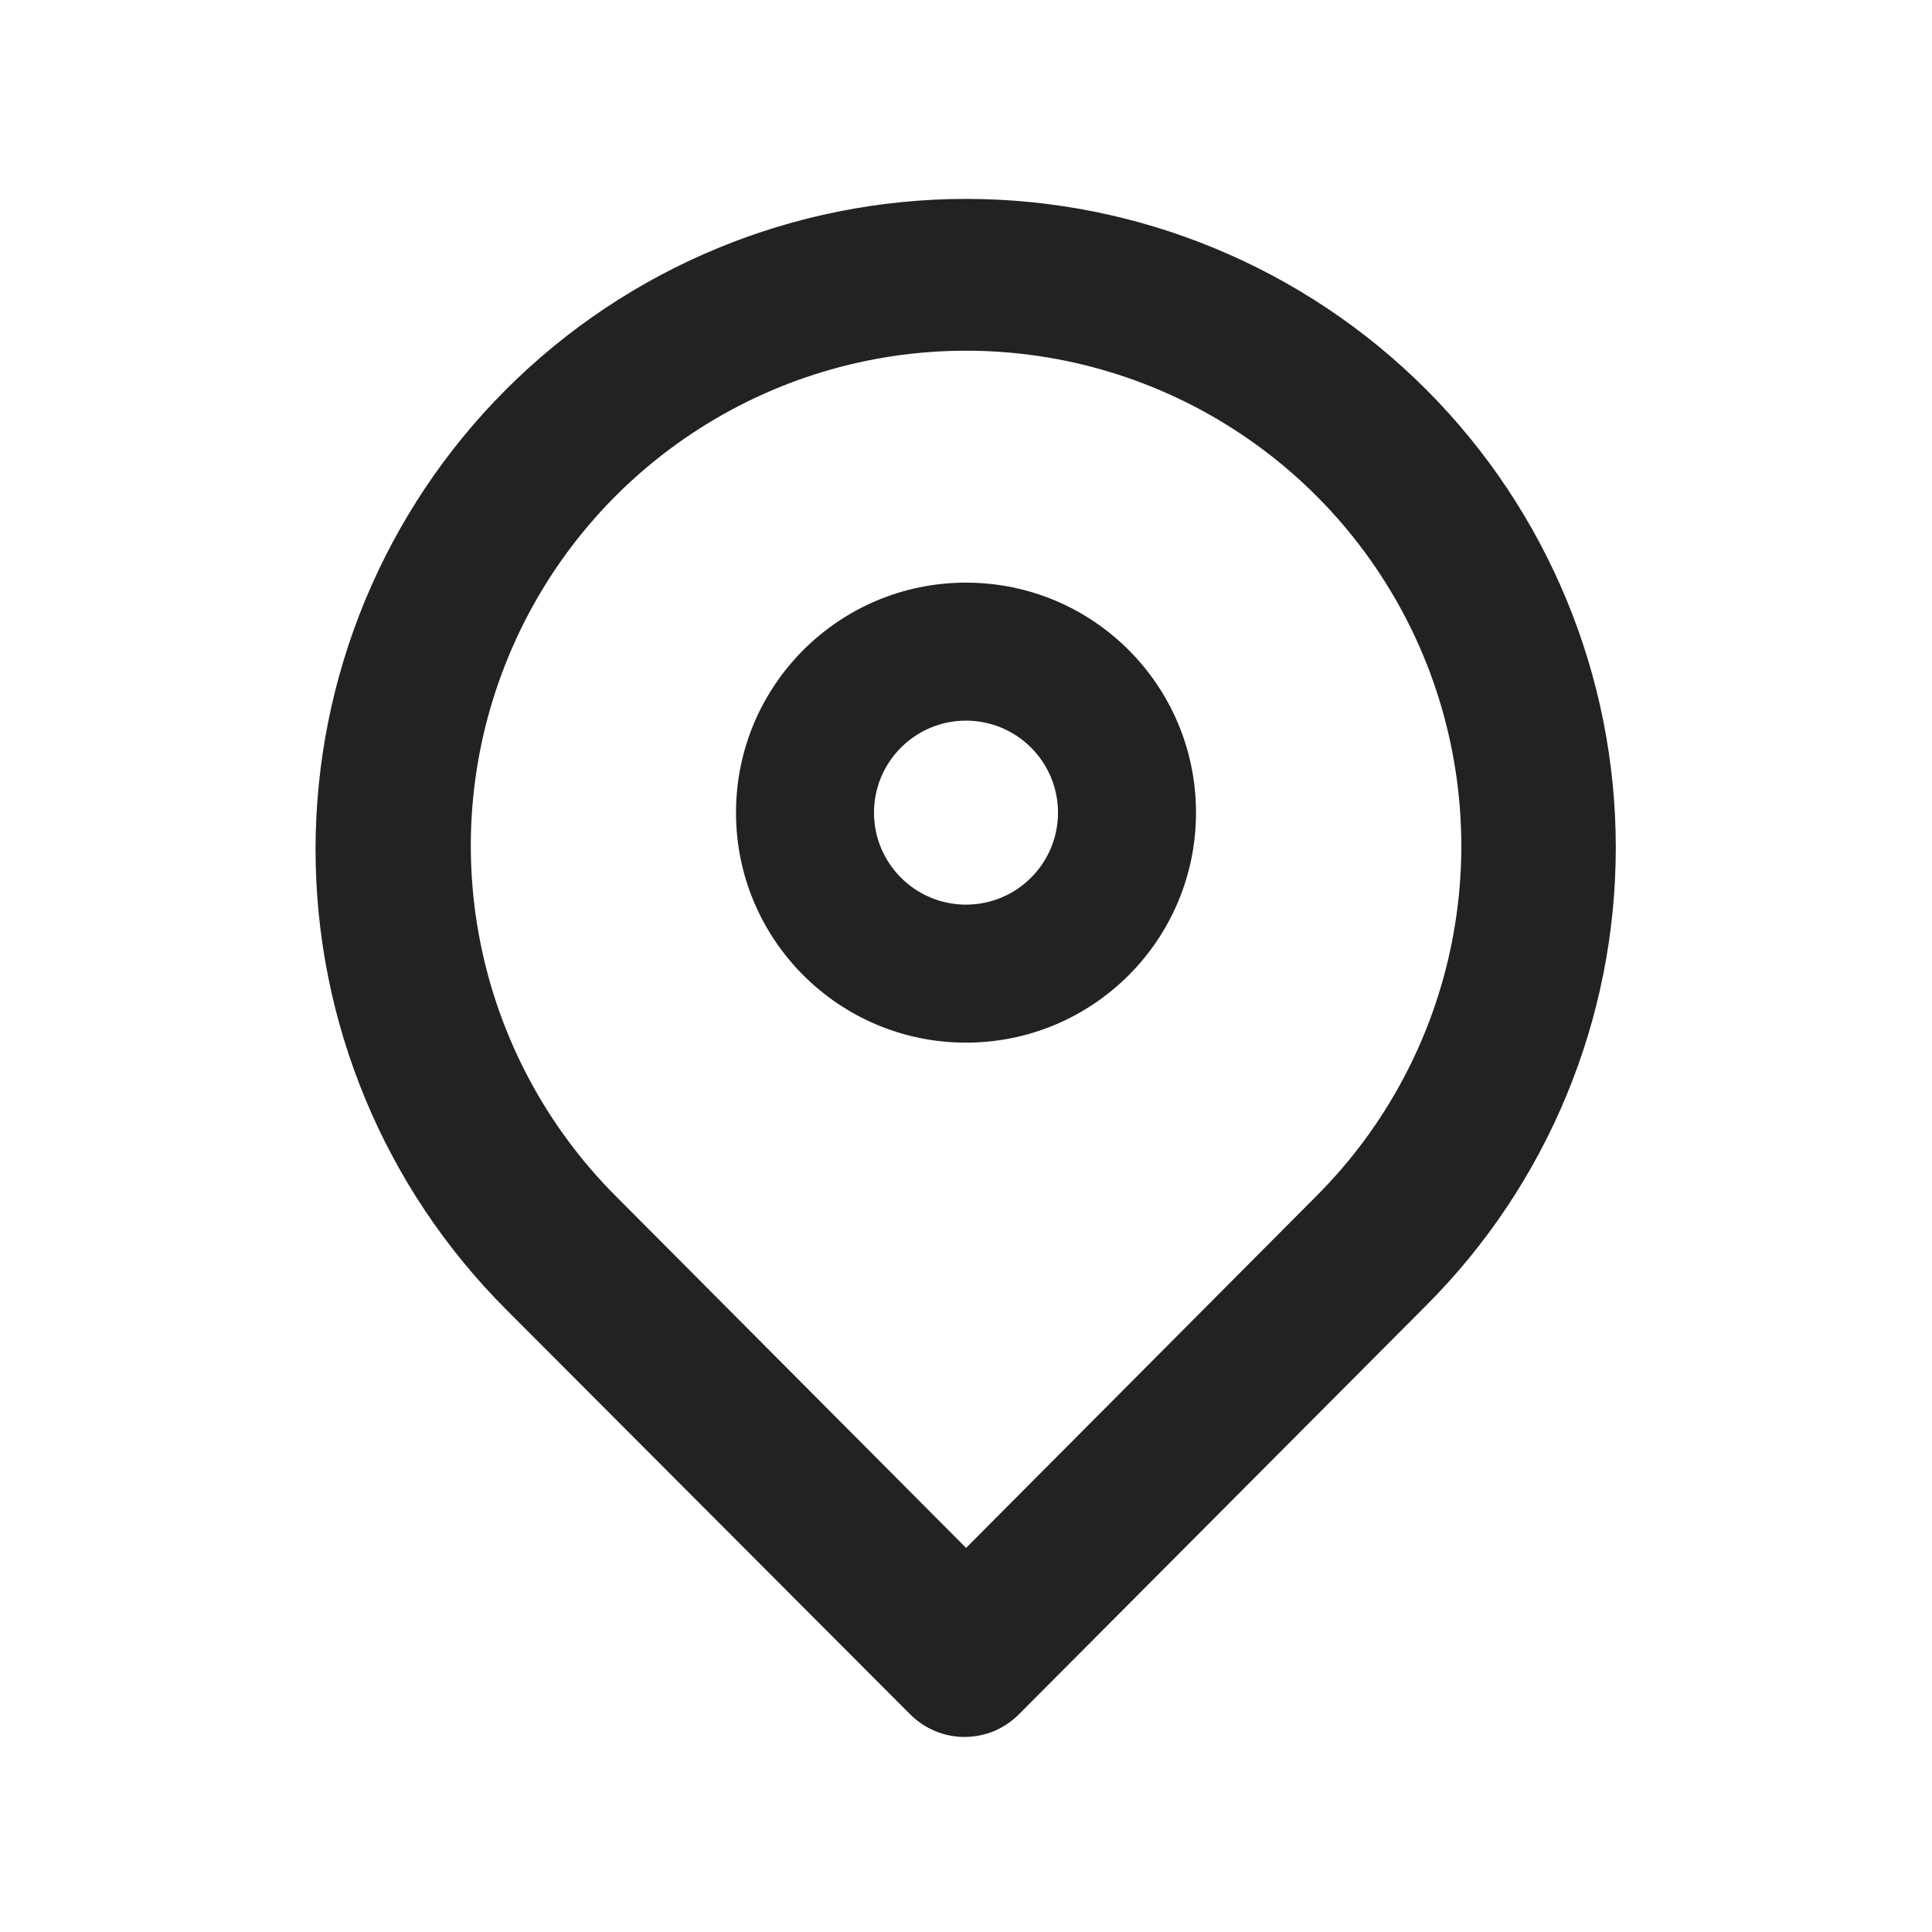
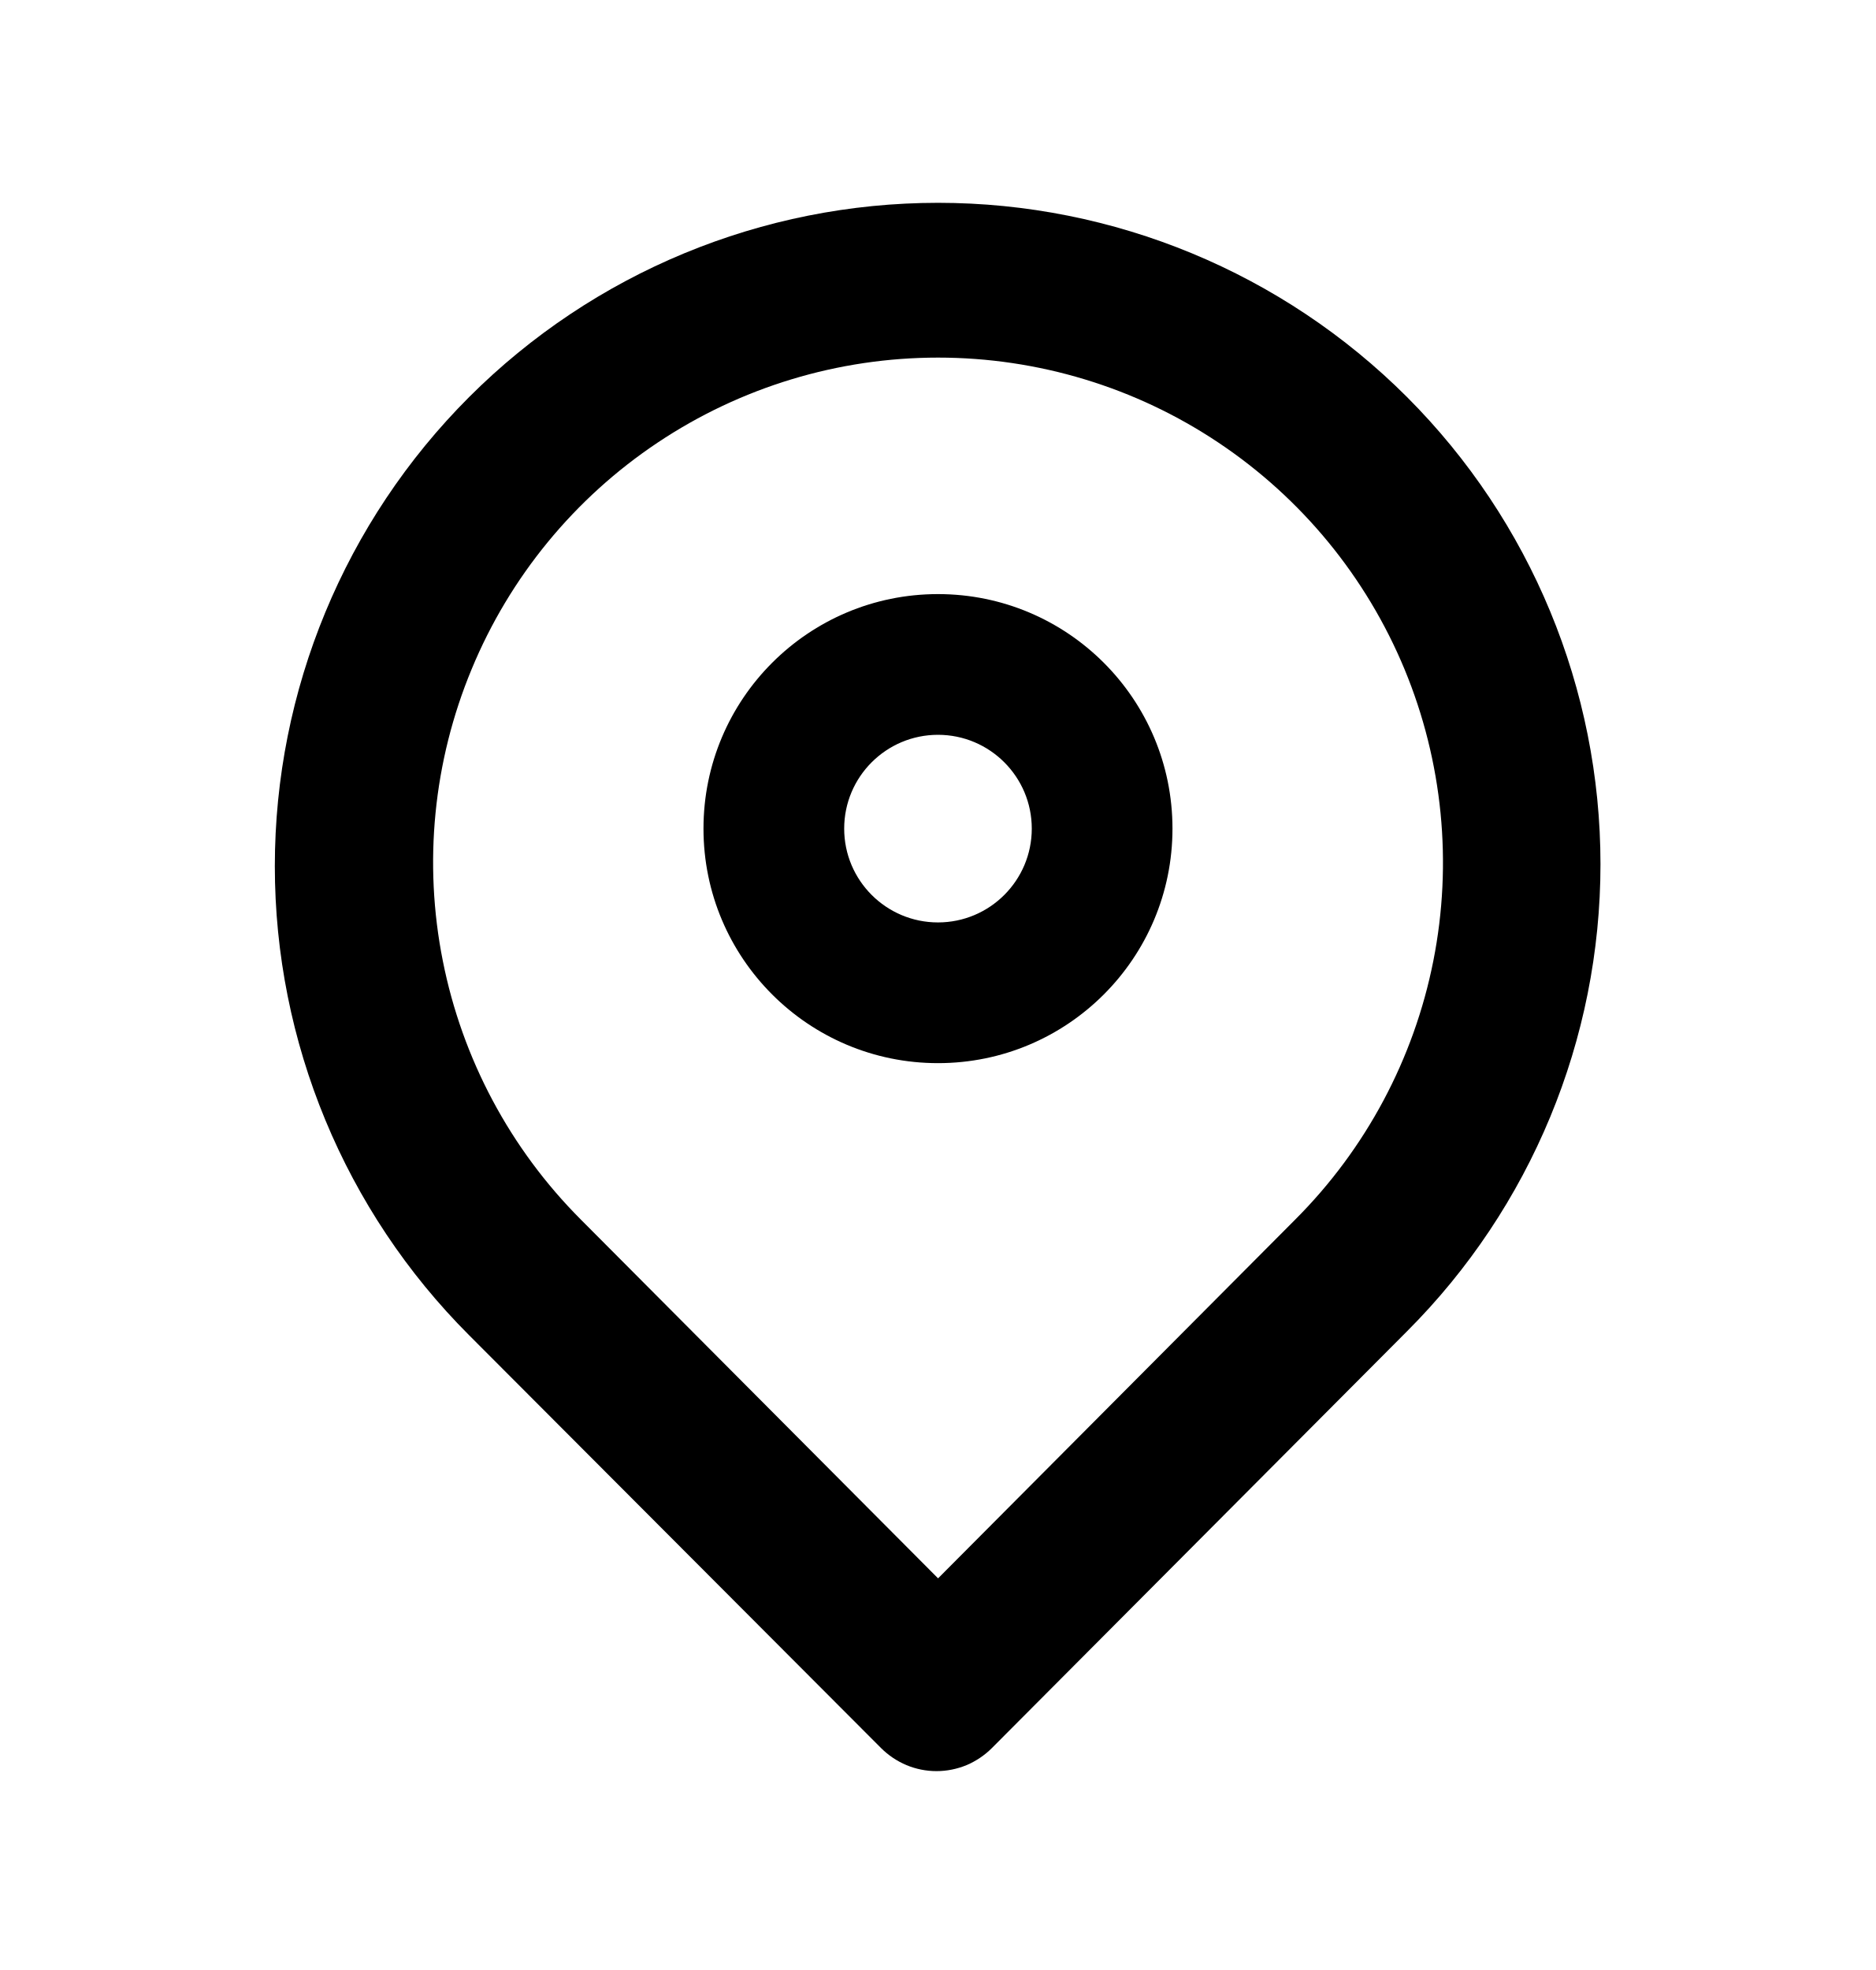
- <svg xmlns="http://www.w3.org/2000/svg" width="14" height="14" viewBox="0 0 20 21" fill="none">
-   <path d="M15.001 4.233C13.675 2.907 11.876 2.162 10.001 2.162C8.125 2.162 6.327 2.907 5.001 4.233C3.675 5.559 2.93 7.358 2.93 9.233C2.93 11.108 3.675 12.907 5.001 14.233L9.392 18.633C9.47 18.711 9.562 18.773 9.664 18.816C9.765 18.858 9.874 18.88 9.984 18.88C10.094 18.88 10.203 18.858 10.305 18.816C10.406 18.773 10.498 18.711 10.576 18.633L15.001 14.191C16.321 12.871 17.063 11.08 17.063 9.212C17.063 7.345 16.321 5.554 15.001 4.233ZM13.809 13L10.001 16.825L6.192 13C5.44 12.247 4.928 11.287 4.721 10.243C4.513 9.199 4.62 8.117 5.028 7.134C5.435 6.15 6.125 5.31 7.01 4.719C7.896 4.127 8.936 3.812 10.001 3.812C11.065 3.812 12.106 4.127 12.991 4.719C13.876 5.31 14.566 6.15 14.974 7.134C15.381 8.117 15.488 9.199 15.281 10.243C15.074 11.287 14.562 12.247 13.809 13Z" fill="#212223" />
-   <path fill-rule="evenodd" clip-rule="evenodd" d="M10 9.833C10.552 9.833 11 9.385 11 8.833C11 8.281 10.552 7.833 10 7.833C9.448 7.833 9 8.281 9 8.833C9 9.385 9.448 9.833 10 9.833ZM10 11.333C11.381 11.333 12.5 10.214 12.5 8.833C12.5 7.452 11.381 6.333 10 6.333C8.619 6.333 7.5 7.452 7.5 8.833C7.5 10.214 8.619 11.333 10 11.333Z" fill="#212223" />
+ <svg xmlns="http://www.w3.org/2000/svg" width="current" height="current" viewBox="0 0 20 21" fill="current">
+   <path d="M15.001 4.233C13.675 2.907 11.876 2.162 10.001 2.162C8.125 2.162 6.327 2.907 5.001 4.233C3.675 5.559 2.93 7.358 2.93 9.233C2.93 11.108 3.675 12.907 5.001 14.233L9.392 18.633C9.47 18.711 9.562 18.773 9.664 18.816C9.765 18.858 9.874 18.88 9.984 18.88C10.094 18.88 10.203 18.858 10.305 18.816C10.406 18.773 10.498 18.711 10.576 18.633L15.001 14.191C16.321 12.871 17.063 11.08 17.063 9.212C17.063 7.345 16.321 5.554 15.001 4.233ZM13.809 13L10.001 16.825L6.192 13C5.44 12.247 4.928 11.287 4.721 10.243C4.513 9.199 4.62 8.117 5.028 7.134C5.435 6.15 6.125 5.31 7.01 4.719C7.896 4.127 8.936 3.812 10.001 3.812C11.065 3.812 12.106 4.127 12.991 4.719C13.876 5.31 14.566 6.15 14.974 7.134C15.381 8.117 15.488 9.199 15.281 10.243C15.074 11.287 14.562 12.247 13.809 13Z" fill="current" />
+   <path fill-rule="evenodd" clip-rule="evenodd" d="M10 9.833C10.552 9.833 11 9.385 11 8.833C11 8.281 10.552 7.833 10 7.833C9.448 7.833 9 8.281 9 8.833C9 9.385 9.448 9.833 10 9.833ZM10 11.333C11.381 11.333 12.5 10.214 12.5 8.833C12.5 7.452 11.381 6.333 10 6.333C8.619 6.333 7.5 7.452 7.5 8.833C7.5 10.214 8.619 11.333 10 11.333Z" fill="current" />
</svg>
